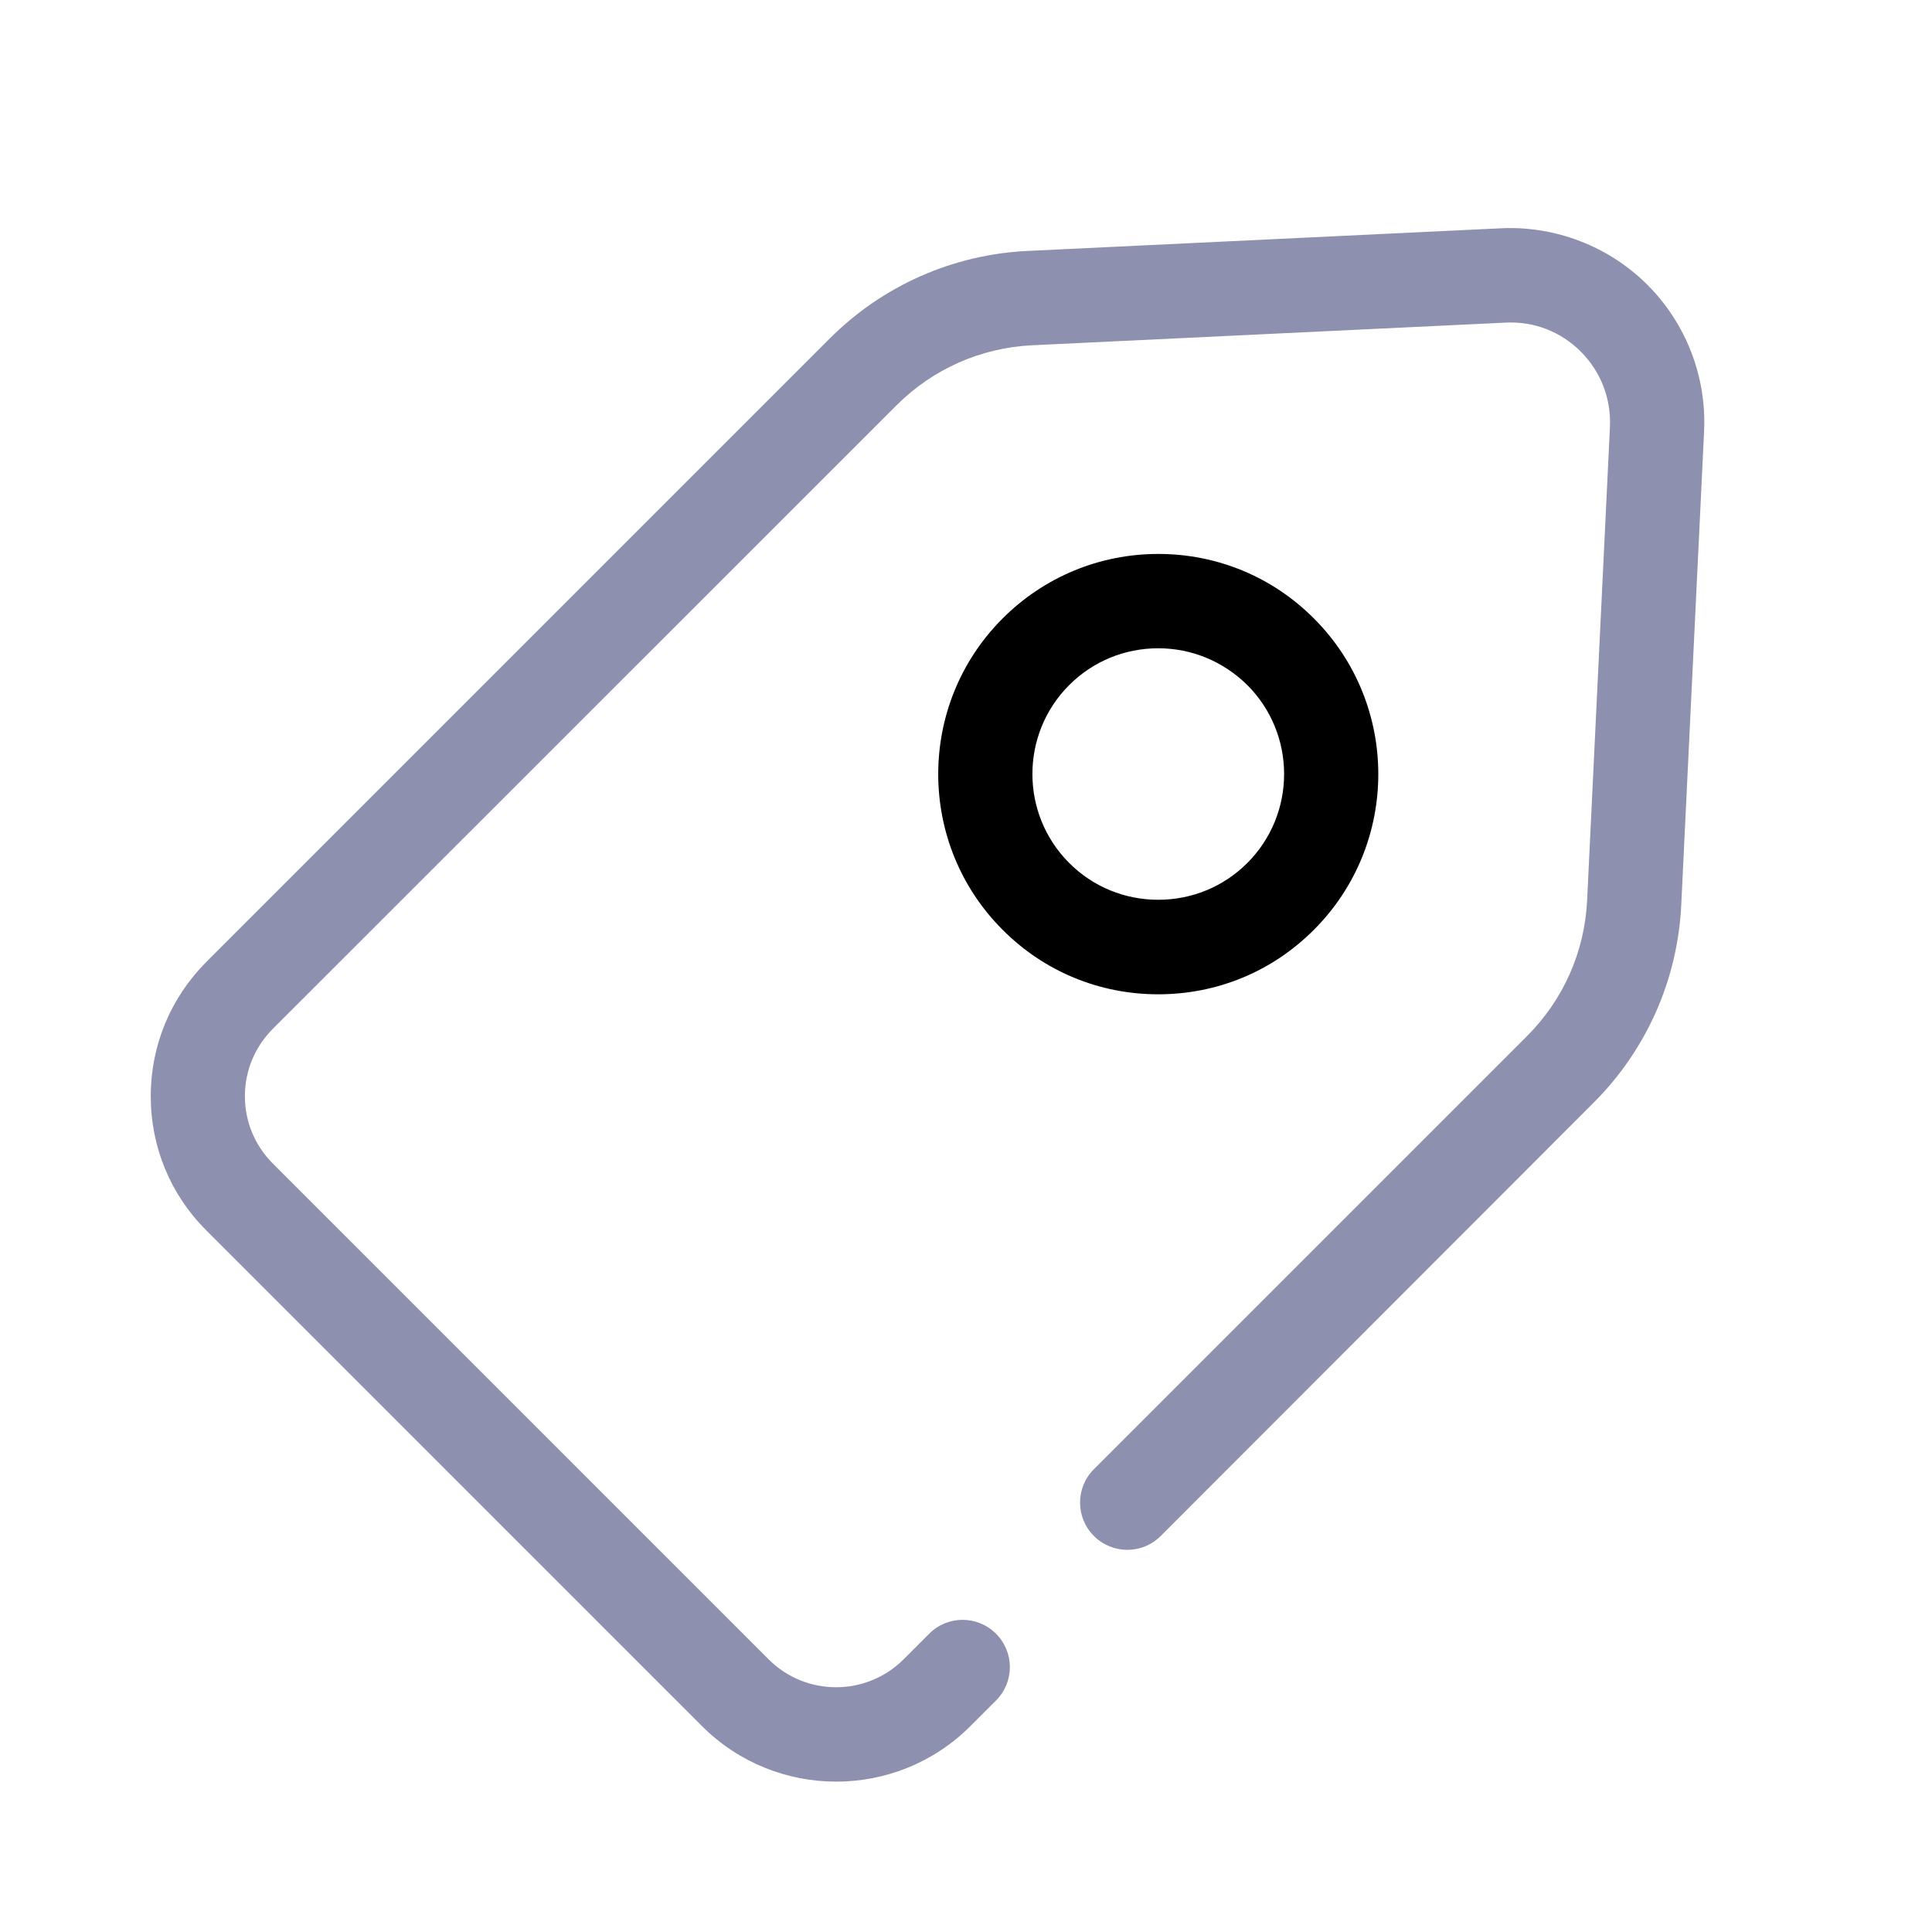
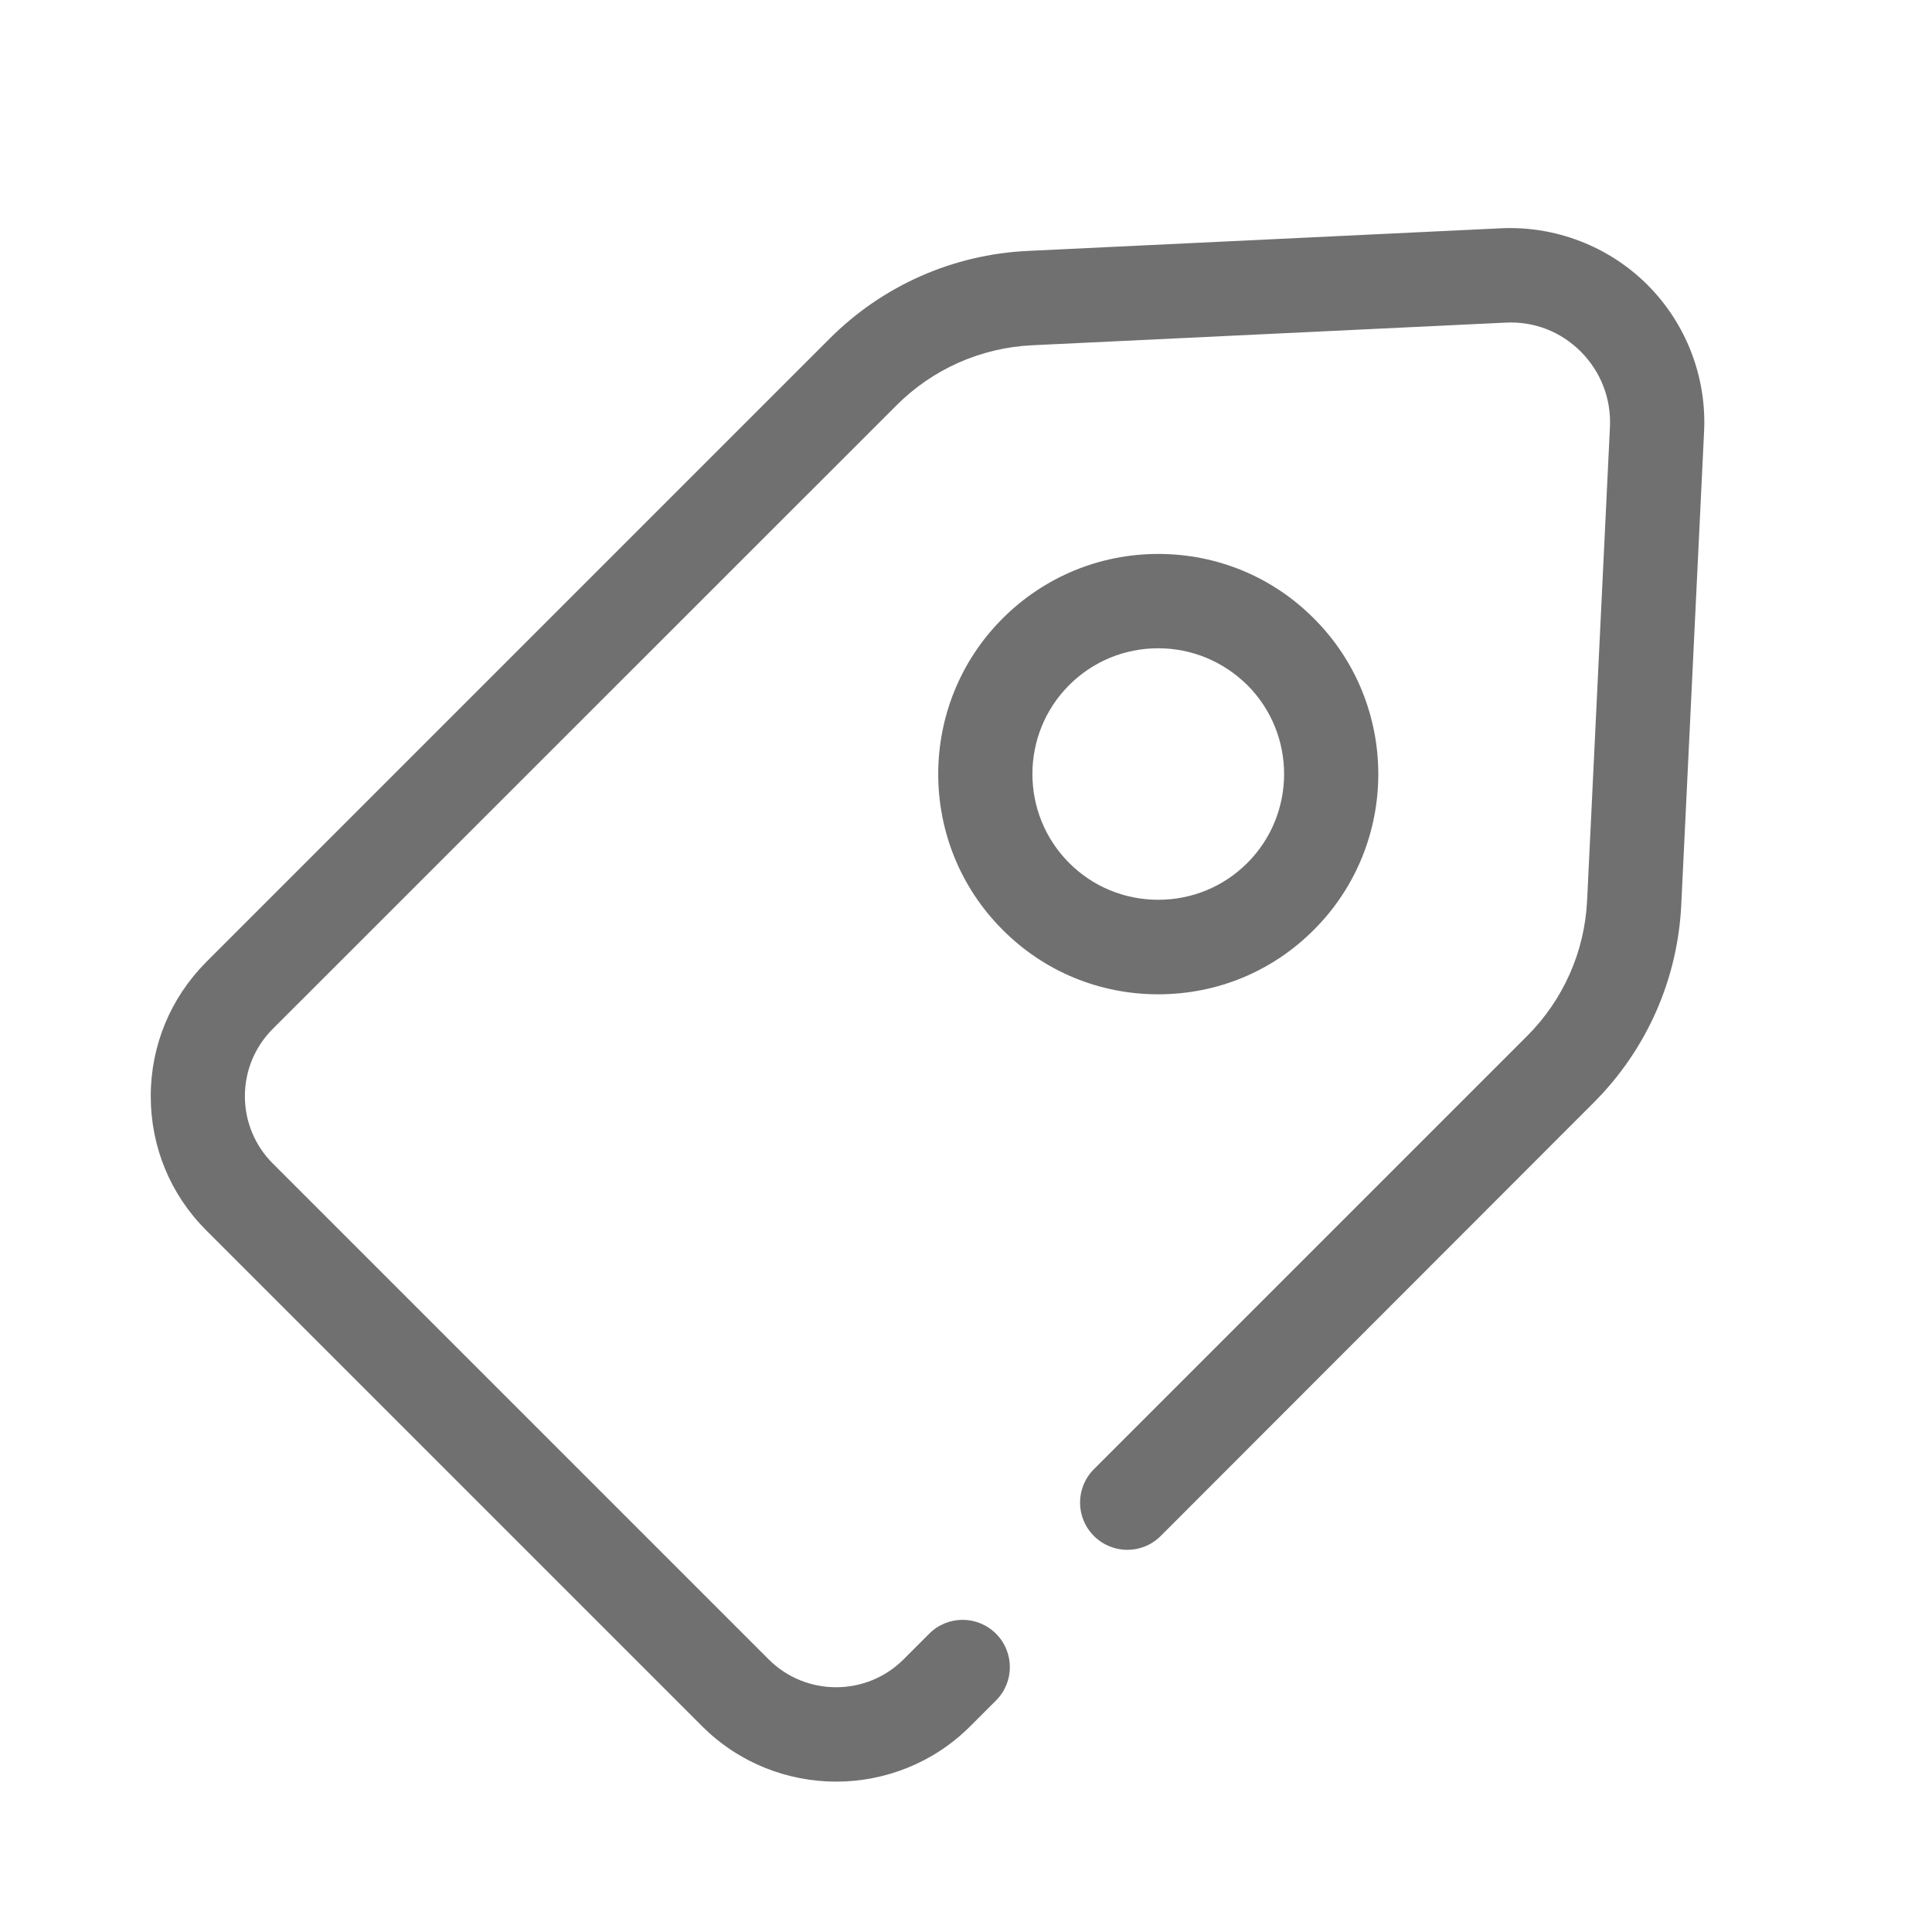
- <svg xmlns="http://www.w3.org/2000/svg" t="1594127907022" class="icon" viewBox="0 0 1024 1024" version="1.1" p-id="3690" width="200" height="200">
+ <svg xmlns="http://www.w3.org/2000/svg" t="1594214681164" class="icon" viewBox="0 0 1024 1024" version="1.1" p-id="10400" width="200" height="200">
  <defs>
    <style type="text/css" />
  </defs>
-   <path d="M443.2 944.3c-25.7 0-51.5-9.8-71.1-29.4L109.3 652.1c-19-19-29.4-44.2-29.4-71.1 0-26.9 10.5-52.1 29.4-71.1l330.5-330.5c28-28 65.2-44.5 104.8-46.4l250.9-12c28.9-1.4 57.3 9.6 77.7 30 20.5 20.5 31.4 48.8 30 77.7l-12.1 250.9c-1.9 39.6-18.4 76.8-46.4 104.8L615.2 814.1c-9.8 9.8-25.6 9.8-35.4 0-9.8-9.8-9.8-25.6 0-35.4l229.6-229.6c19.2-19.2 30.5-44.7 31.8-71.8l12.1-250.9c0.7-15.1-4.8-29.3-15.4-40-10.7-10.7-24.9-16.2-40-15.4L547 183c-27.1 1.3-52.6 12.6-71.8 31.8L144.6 545.3c-9.5 9.5-14.8 22.2-14.8 35.7 0 13.5 5.3 26.2 14.8 35.7l262.8 262.8c19.7 19.7 51.8 19.7 71.5 0l13.6-13.6c9.8-9.8 25.6-9.8 35.4 0s9.8 25.6 0 35.4l-13.6 13.6c-19.6 19.6-45.4 29.4-71.1 29.4z" p-id="3691" fill="#8D90AE" />
-   <path d="M613.9 527c-31.2 0-60.5-12.1-82.5-34.2-45.5-45.5-45.5-119.5 0-165 22-22 51.4-34.2 82.5-34.2s60.5 12.1 82.5 34.2c45.5 45.5 45.5 119.5 0 165-22 22.1-51.3 34.2-82.5 34.2z m0-183.4c-17.8 0-34.6 6.9-47.2 19.5-26 26-26 68.3 0 94.3 12.6 12.6 29.4 19.5 47.2 19.5s34.6-6.9 47.2-19.5c26-26 26-68.3 0-94.3-12.7-12.5-29.4-19.5-47.2-19.5z" p-id="3692" />
+   <path d="M443.2 944.3c-25.7 0-51.5-9.8-71.1-29.4L109.3 652.1c-19-19-29.4-44.2-29.4-71.1 0-26.9 10.5-52.1 29.4-71.1l330.5-330.5c28-28 65.2-44.5 104.8-46.4l250.9-12c28.9-1.4 57.3 9.6 77.7 30 20.5 20.5 31.4 48.8 30 77.7l-12.1 250.9c-1.9 39.6-18.4 76.8-46.4 104.8L615.2 814.1c-9.8 9.8-25.6 9.8-35.4 0-9.8-9.8-9.8-25.6 0-35.4l229.6-229.6c19.2-19.2 30.5-44.7 31.8-71.8l12.1-250.9c0.7-15.1-4.8-29.3-15.4-40-10.7-10.7-24.9-16.2-40-15.4L547 183c-27.1 1.3-52.6 12.6-71.8 31.8L144.6 545.3c-9.5 9.5-14.8 22.2-14.8 35.7 0 13.5 5.3 26.2 14.8 35.7l262.8 262.8c19.7 19.7 51.8 19.7 71.5 0l13.6-13.6c9.8-9.8 25.6-9.8 35.4 0s9.8 25.6 0 35.4l-13.6 13.6c-19.6 19.6-45.4 29.4-71.1 29.4z" p-id="10401" fill="#707070" />
+   <path d="M613.9 527c-31.2 0-60.5-12.1-82.5-34.2-45.5-45.5-45.5-119.5 0-165 22-22 51.4-34.2 82.5-34.2s60.5 12.1 82.5 34.2c45.5 45.5 45.5 119.5 0 165-22 22.1-51.3 34.2-82.5 34.2z m0-183.4c-17.8 0-34.6 6.9-47.2 19.5-26 26-26 68.3 0 94.3 12.6 12.6 29.4 19.5 47.2 19.5s34.6-6.9 47.2-19.5c26-26 26-68.3 0-94.3-12.7-12.5-29.4-19.5-47.2-19.5z" p-id="10402" fill="#707070" />
</svg>
